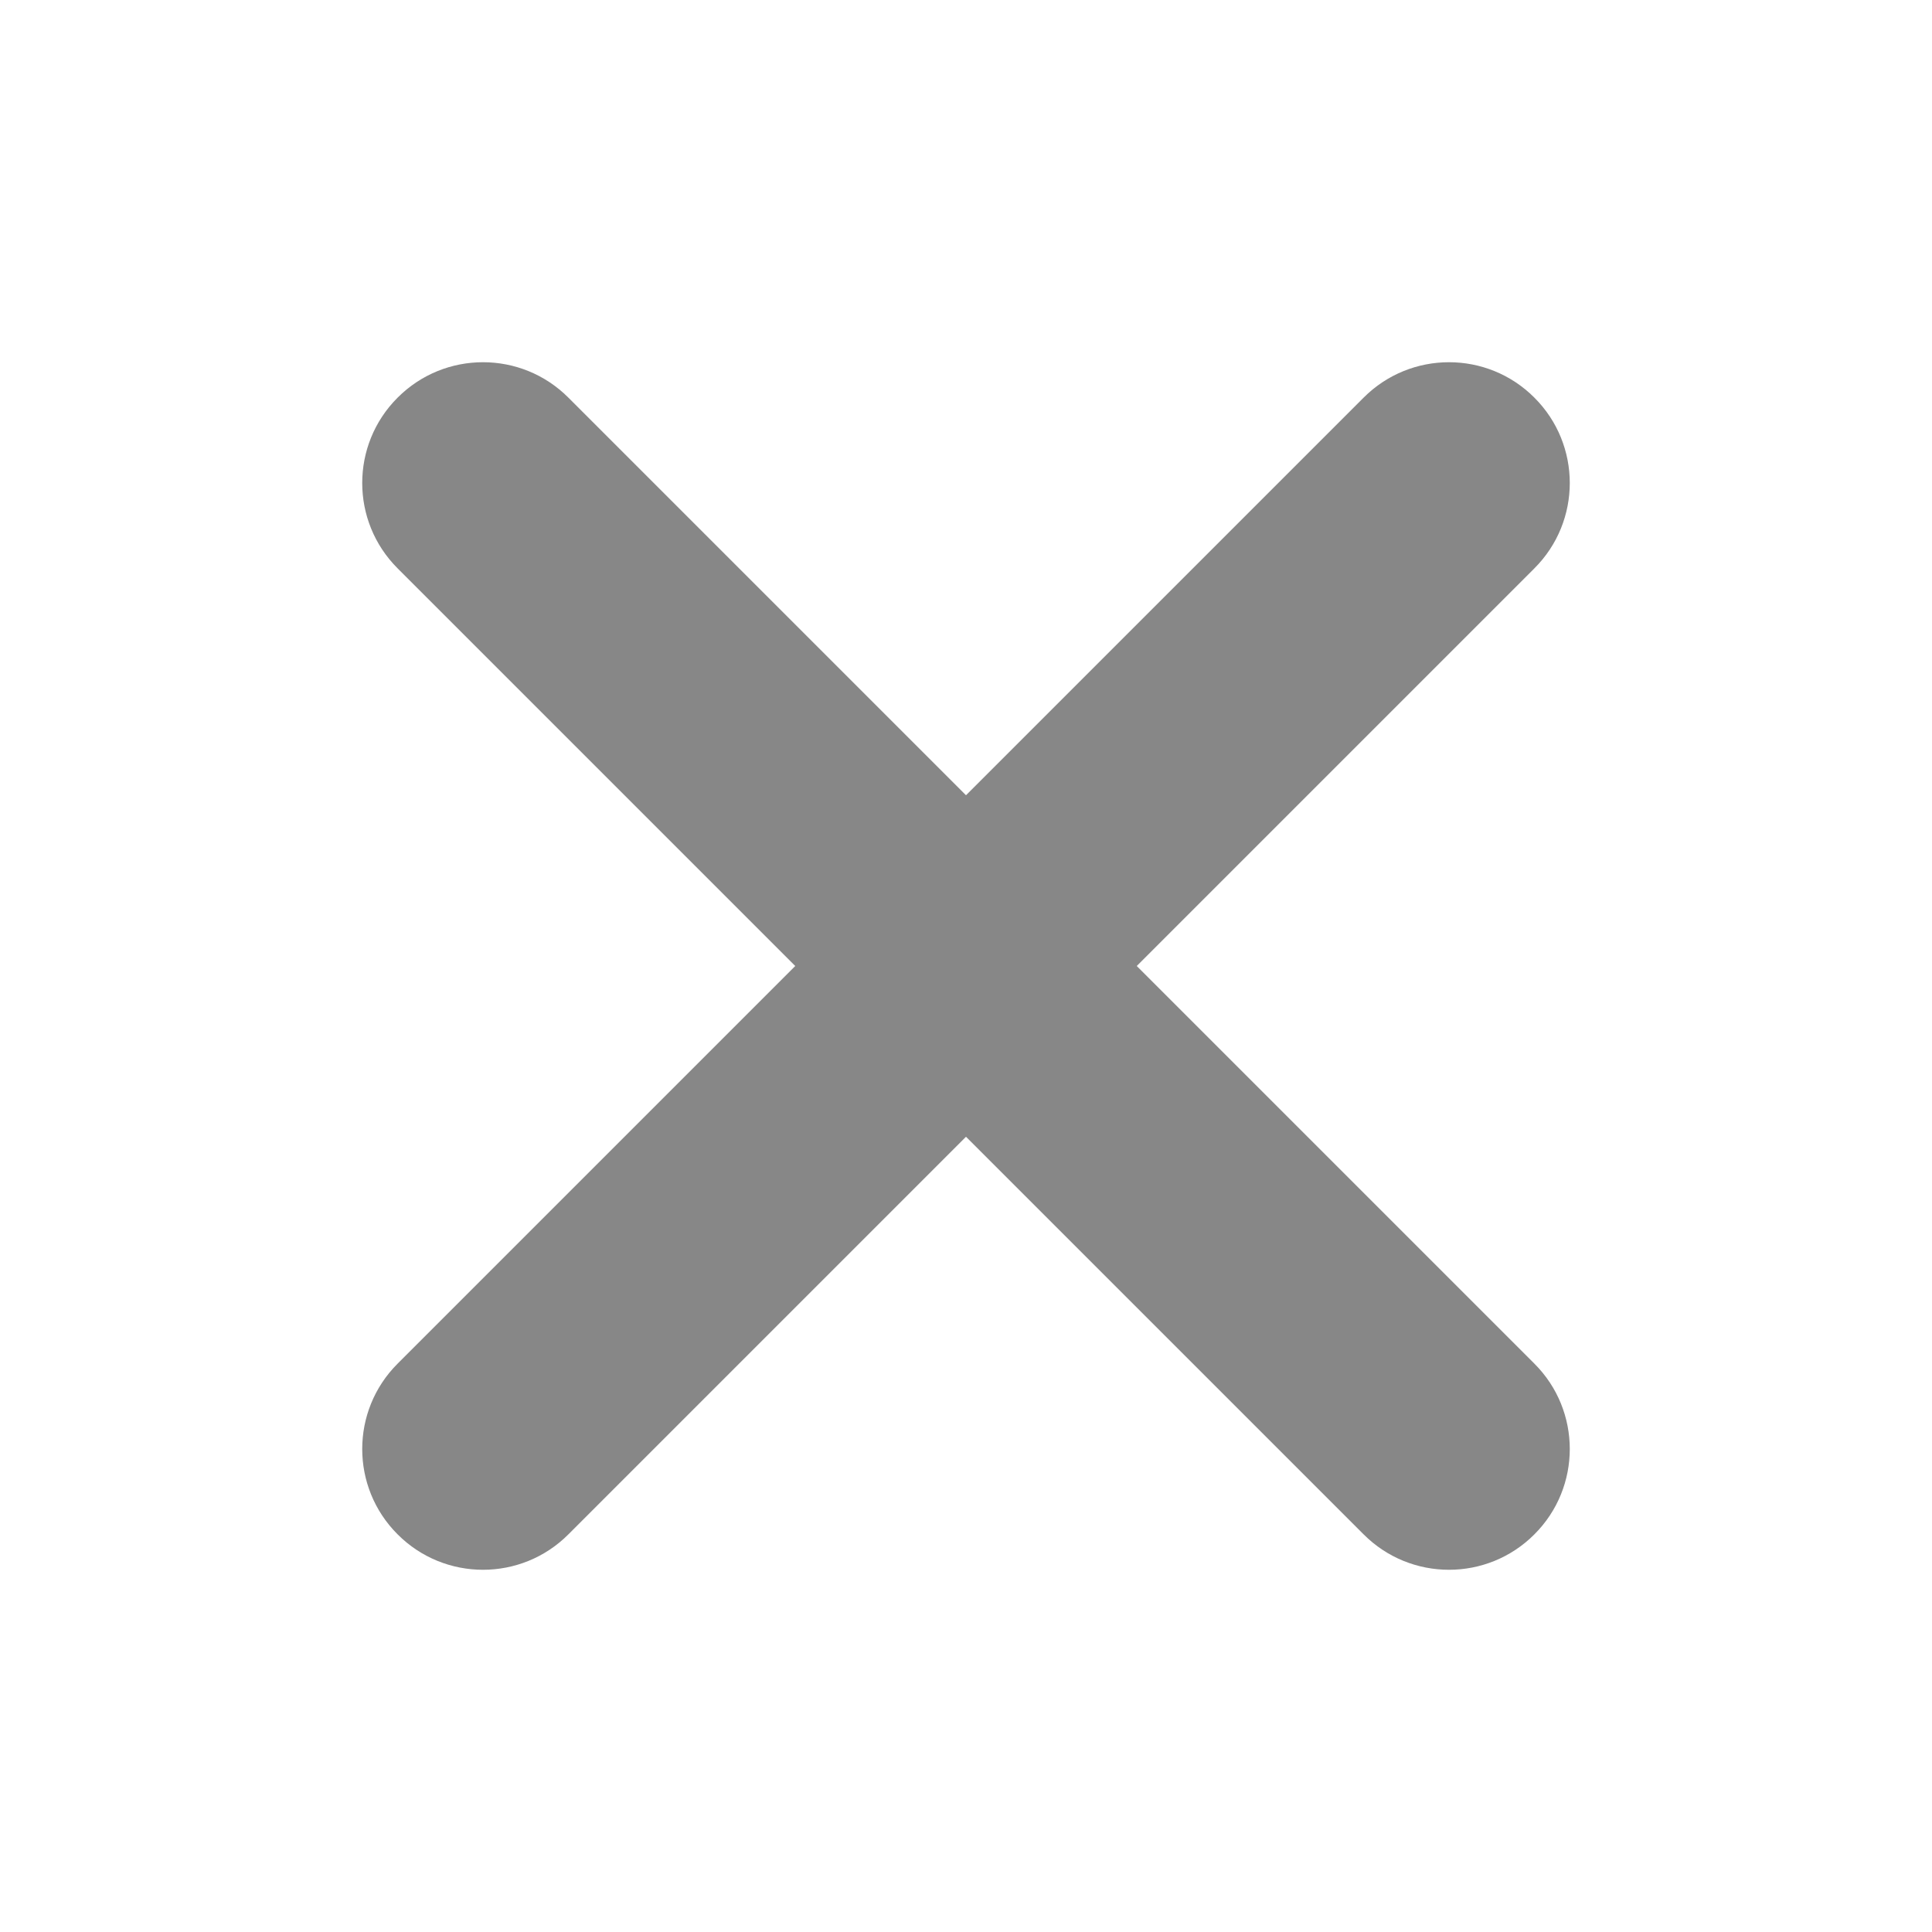
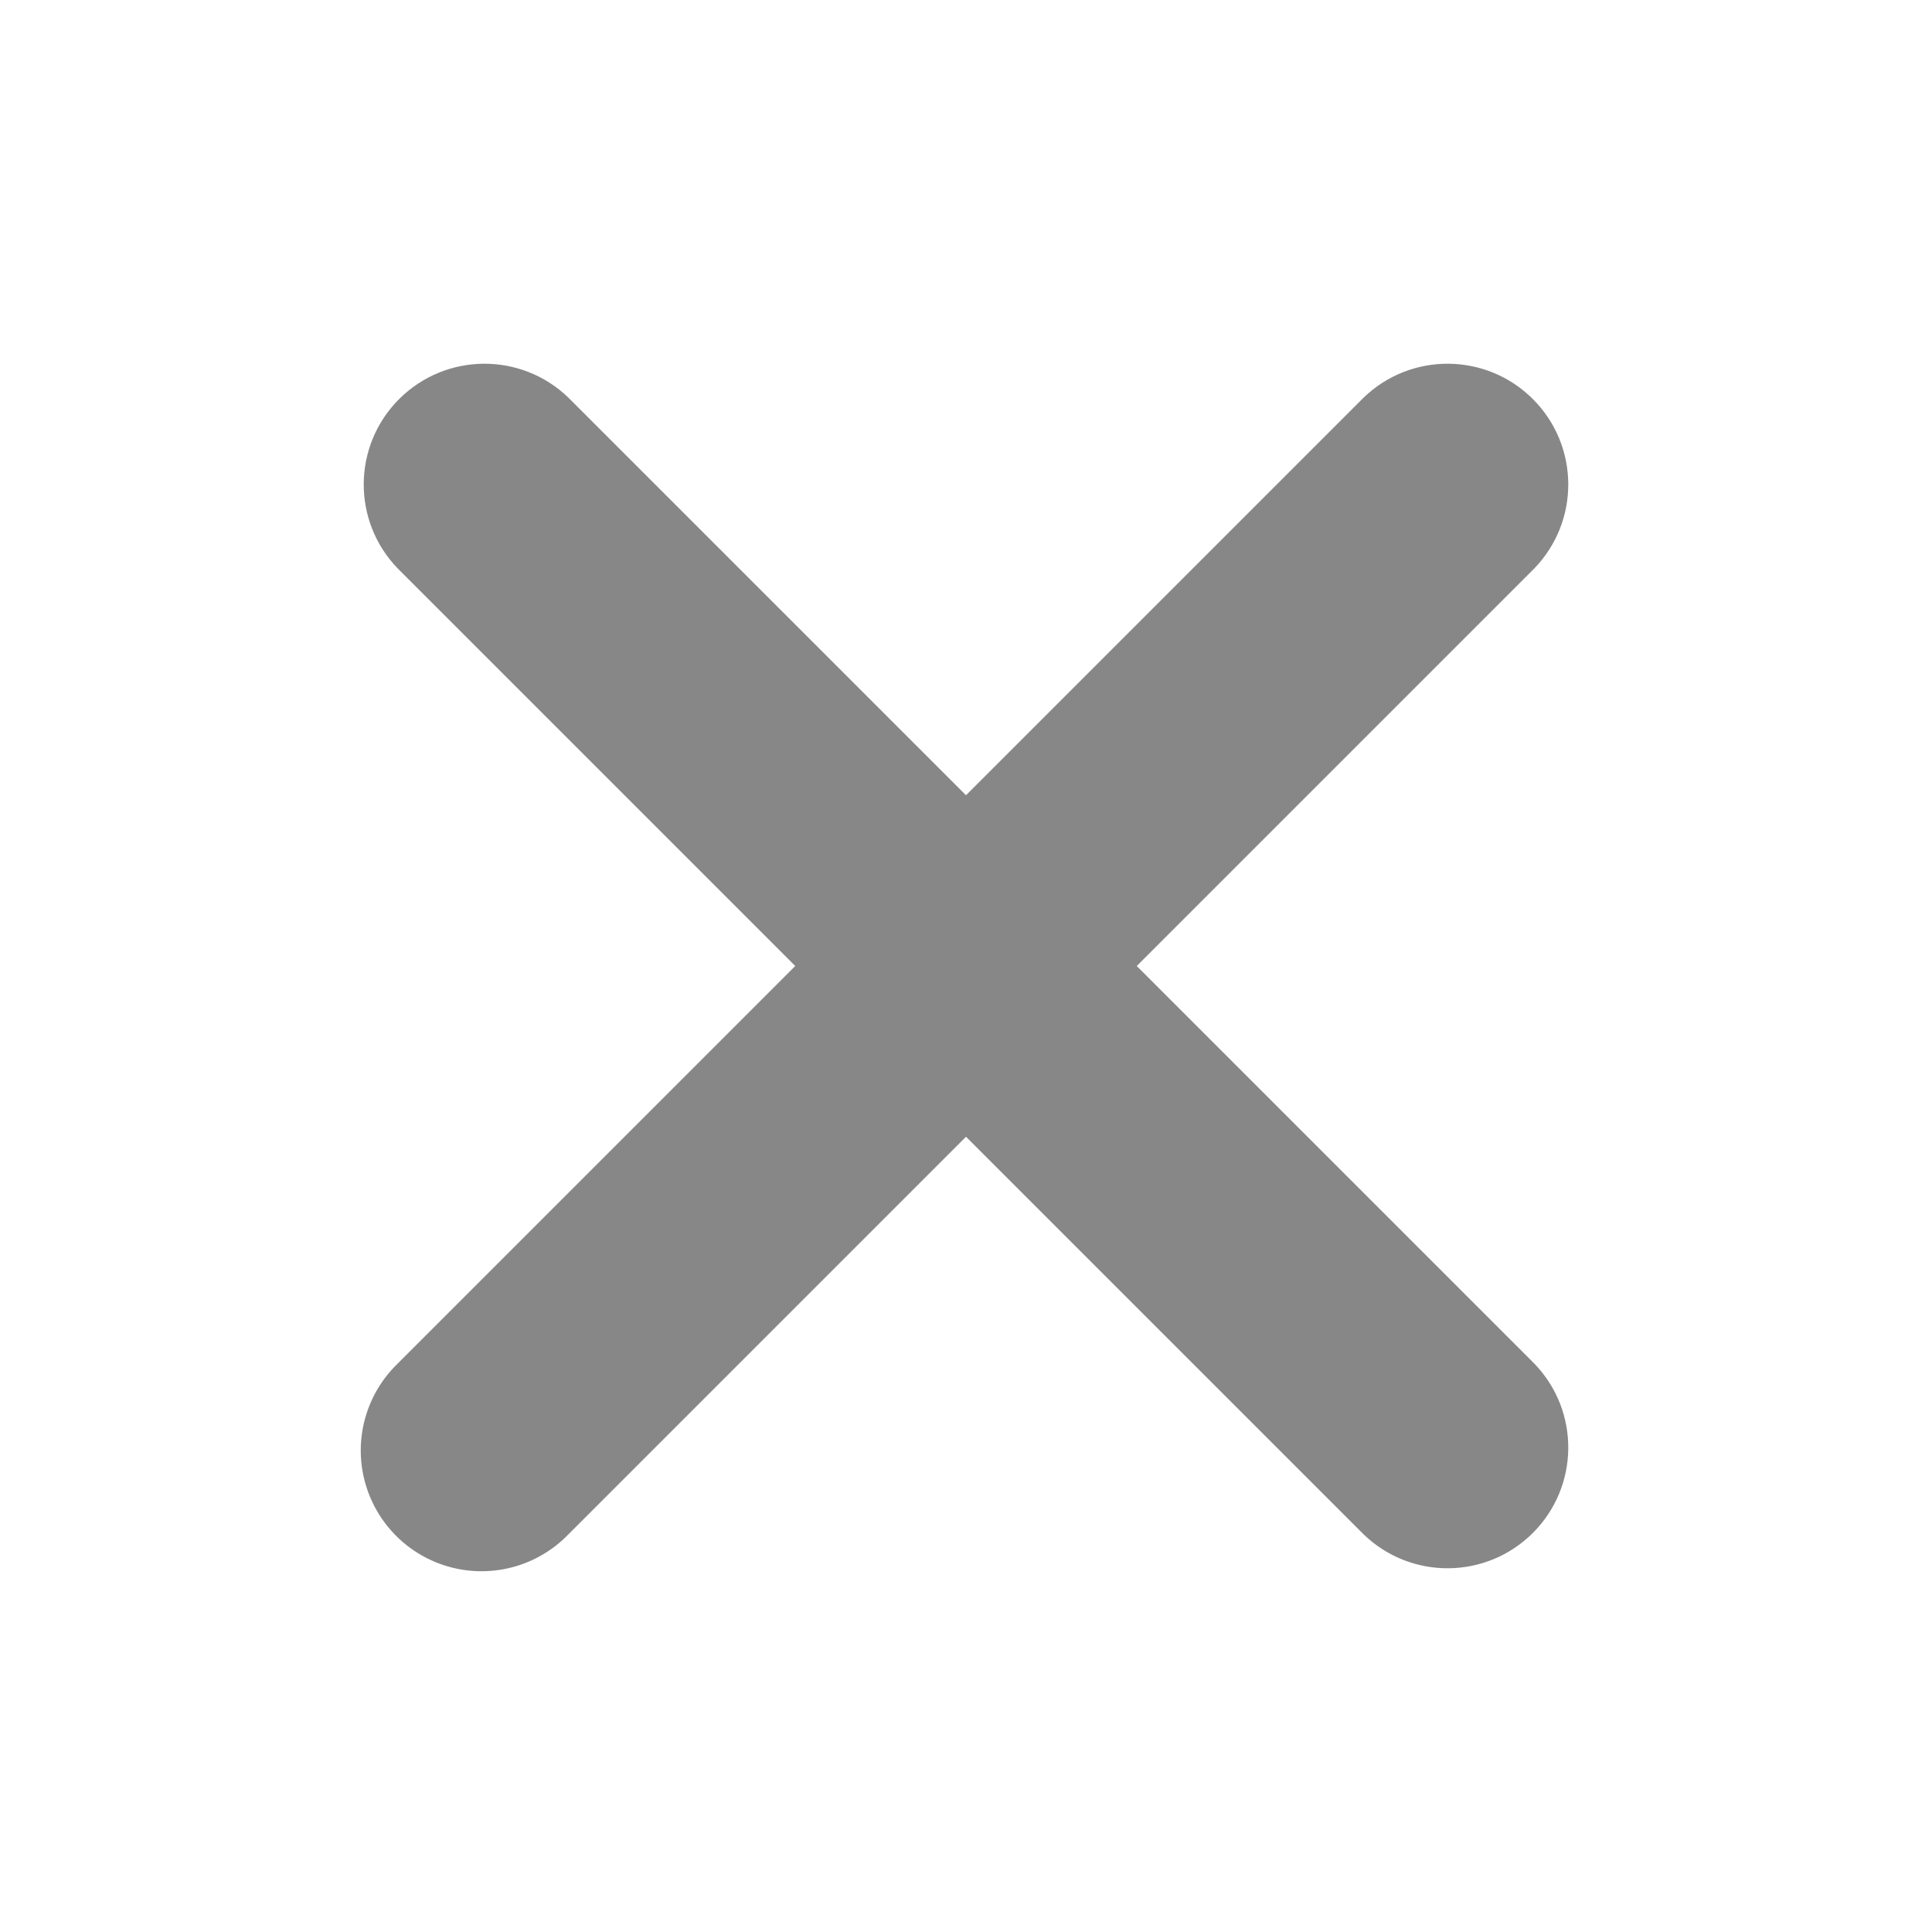
- <svg xmlns="http://www.w3.org/2000/svg" width="16" height="16" viewBox="0 0 16 16" fill="none">
-   <path fill-rule="evenodd" clip-rule="evenodd" d="M4.707 3.293C4.317 2.902 3.683 2.902 3.293 3.293C2.902 3.683 2.902 4.317 3.293 4.707L6.586 8L3.293 11.293C2.902 11.683 2.902 12.317 3.293 12.707C3.683 13.098 4.317 13.098 4.707 12.707L8 9.414L11.293 12.707C11.683 13.098 12.317 13.098 12.707 12.707C13.098 12.317 13.098 11.683 12.707 11.293L9.414 8L12.707 4.707C13.098 4.317 13.098 3.683 12.707 3.293C12.317 2.902 11.683 2.902 11.293 3.293L8 6.586L4.707 3.293Z" fill="#878787" />
+ <svg xmlns="http://www.w3.org/2000/svg" width="16" height="16" fill="none">
+   <path fill="#878787" fill-rule="evenodd" d="M4.707 3.293a1 1 0 0 0-1.414 1.414L6.586 8l-3.293 3.293a1 1 0 1 0 1.414 1.414L8 9.414l3.293 3.293a1 1 0 0 0 1.414-1.414L9.414 8l3.293-3.293a1 1 0 0 0-1.414-1.414L8 6.586 4.707 3.293Z" clip-rule="evenodd" />
</svg>
